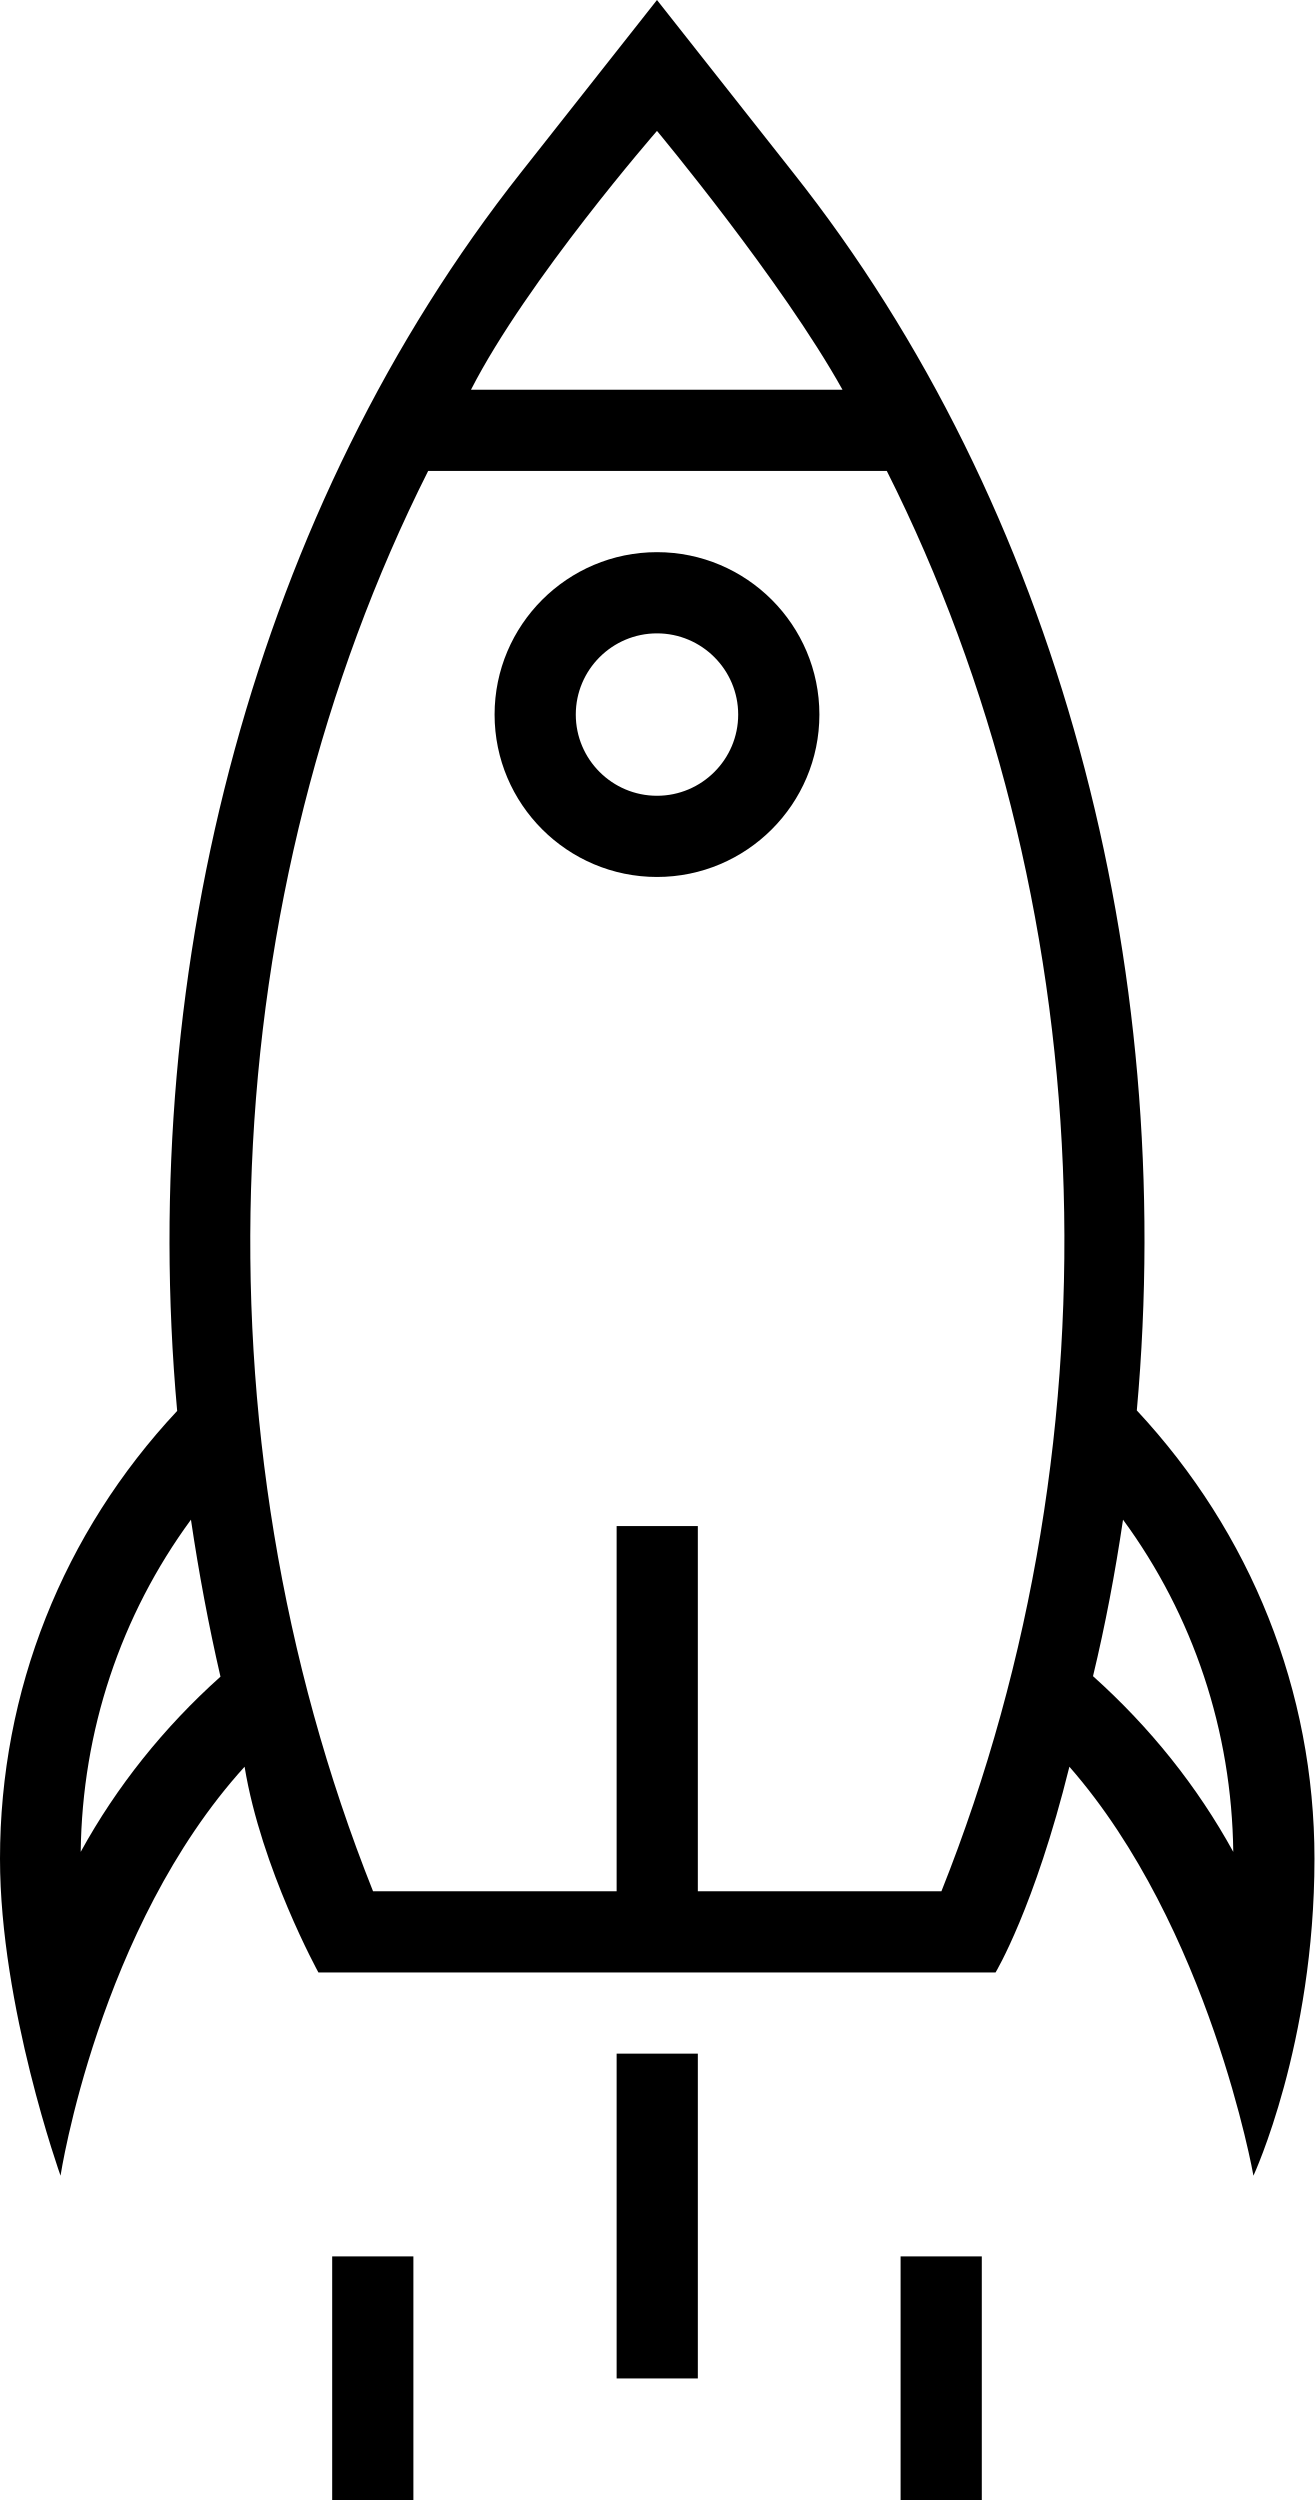
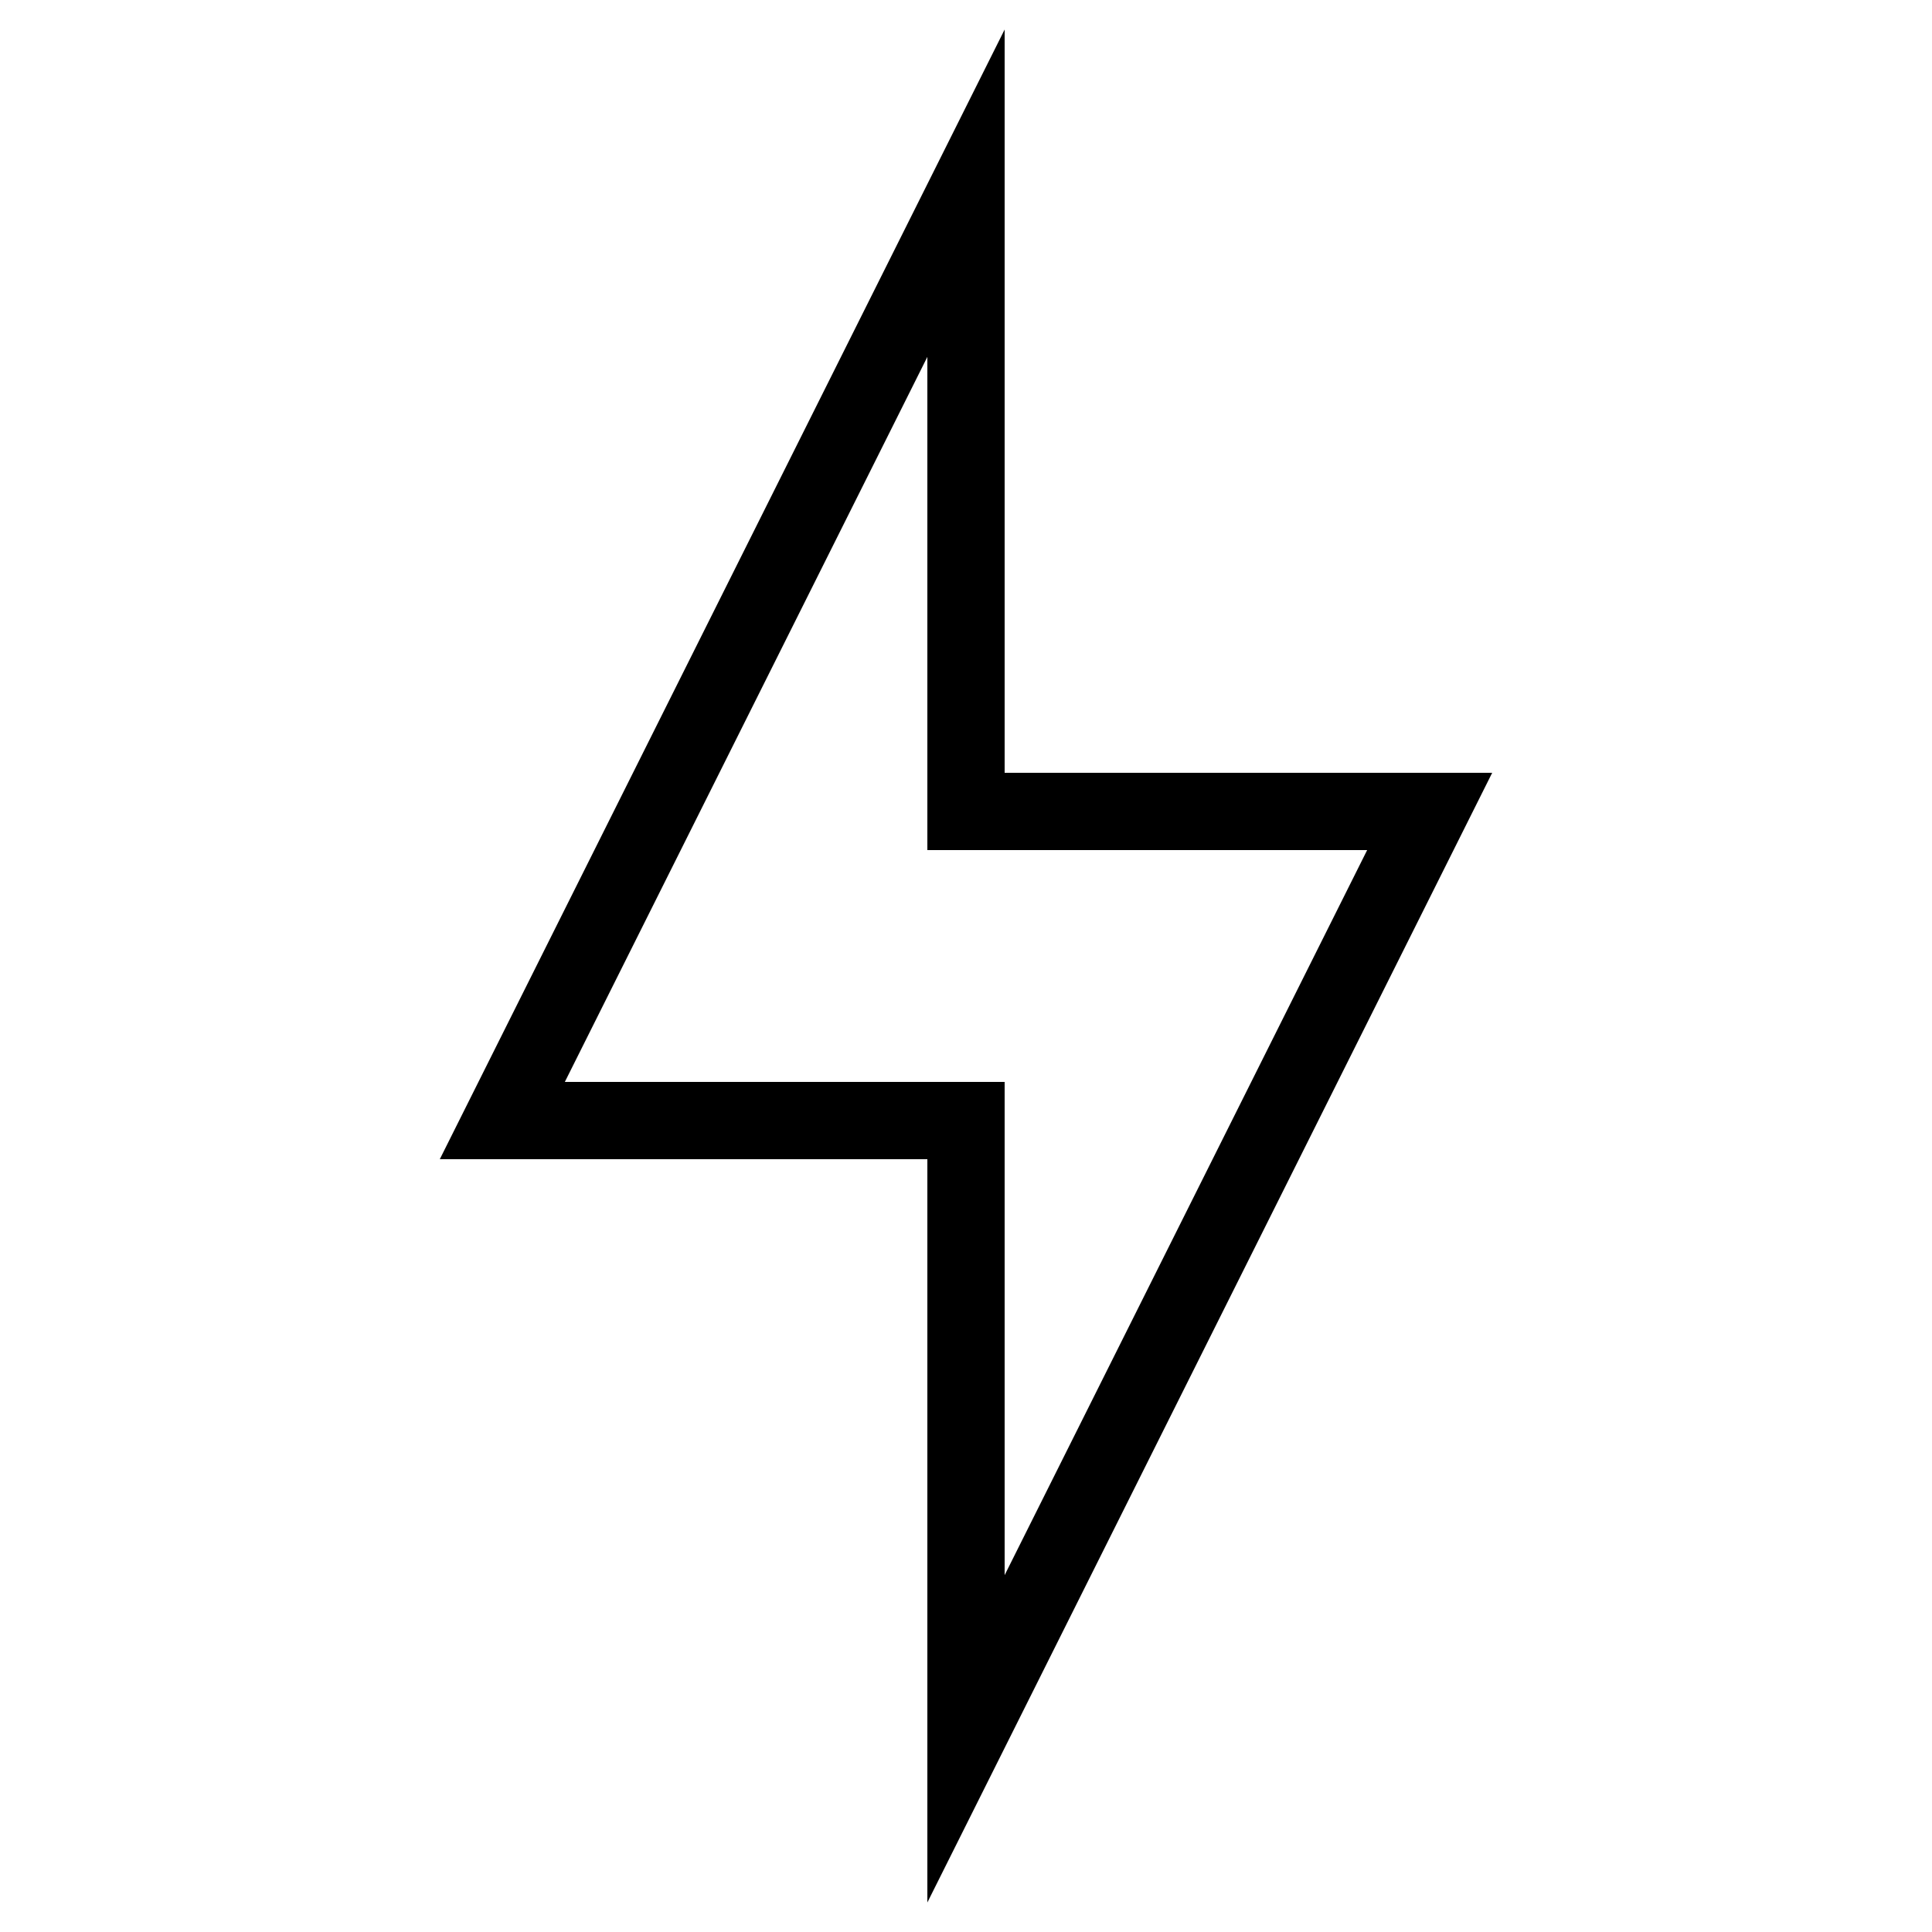
- <svg xmlns="http://www.w3.org/2000/svg" version="1.1" id="Layer_1" x="0px" y="0px" viewBox="0 0 267.1 508" style="enable-background:new 0 0 267.1 508;" xml:space="preserve">
-   <g>
-     <path d="M231,286.6c8.2-90.9-16-183.6-69.9-251.6L133.5,0l-27.6,35C52.1,103.1,27.8,195.8,36,286.7c-23.2,24.8-36,56.9-36,91   c0,30,12.3,64.4,12.3,64.4S20,391.7,49.7,359c3.4,20.7,15,41.8,15,41.8h137.6c0,0,7.9-13.1,15-41.8c28.5,32.6,37.4,83.1,37.4,83.1   s12.4-26.7,12.4-64.4C267.1,343.6,254.2,311.5,231,286.6z M16.4,376.3c0.3-24.6,8.1-48,22.4-67.5c1.6,10.8,3.6,21.5,6,31.9   C33.3,351,23.7,363,16.4,376.3z M133.5,26.6c0,0,25.4,30.5,37.7,52.6H95.7C107.1,56.9,133.5,26.6,133.5,26.6z M191.3,384.3h-49.5   v-74.2h-16.5v74.2H75.8C38.4,290.5,43.8,181.6,87,95.7h93.2C223.4,181.6,228.7,290.5,191.3,384.3z M222.1,340.6   c2.5-10.4,4.5-21,6.1-31.8c14.3,19.5,22.1,42.9,22.4,67.5C243.3,363,233.7,351,222.1,340.6z" />
-     <path d="M133.5,112.2c-18.2,0-33,14.8-33,33s14.8,33,33,33s33-14.8,33-33S151.7,112.2,133.5,112.2z M133.5,161.7   c-9.1,0-16.5-7.4-16.5-16.5s7.4-16.5,16.5-16.5s16.5,7.4,16.5,16.5S142.6,161.7,133.5,161.7z" />
-     <rect x="125.3" y="417.3" width="16.5" height="66" />
-     <rect x="183" y="458.5" width="16.5" height="49.5" />
-     <rect x="67.5" y="458.5" width="16.5" height="49.5" />
+ <svg xmlns="http://www.w3.org/2000/svg" id="Layer_1" style="enable-background:new 0 0 50 50;" version="1.1" viewBox="0 0 50 50" xml:space="preserve">
+   <g id="Layer_1_1_">
+     <path d="M38.618,20H26V0.764L11.382,30H24v19.236L38.618,20z M14.618,28L24,9.236V22h11.382L26,40.764V28H14.618z" />
  </g>
</svg>
